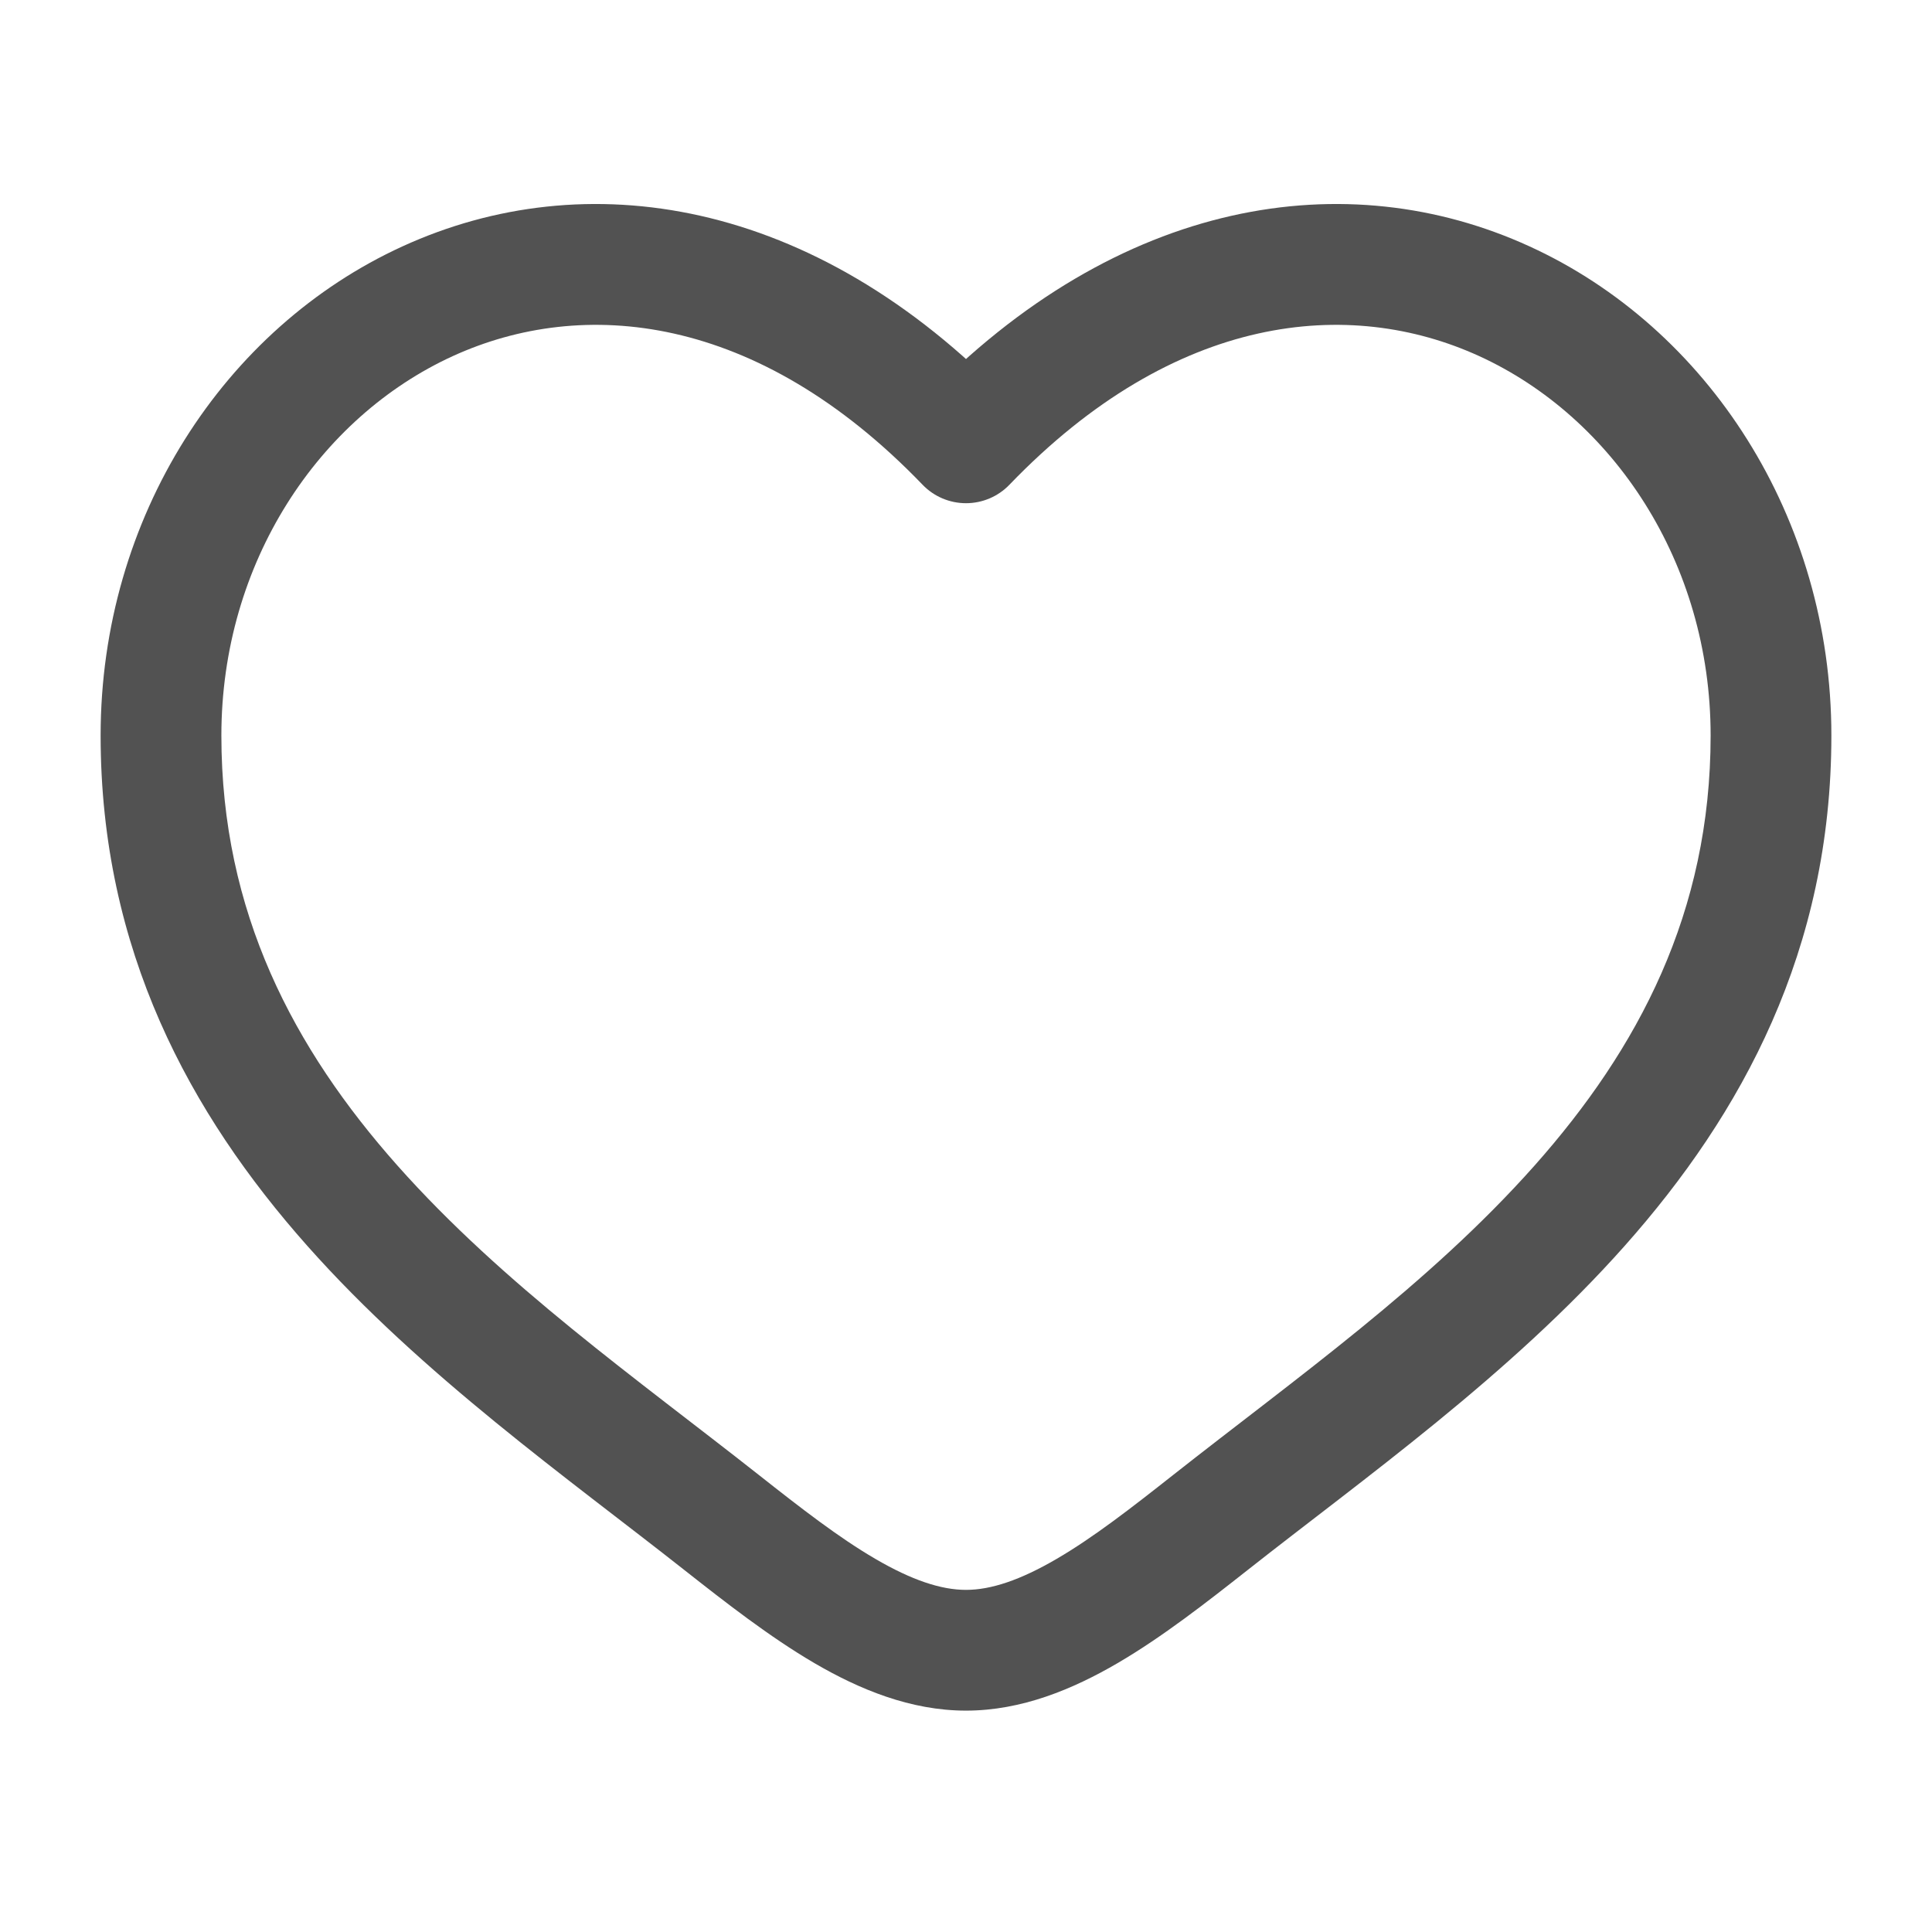
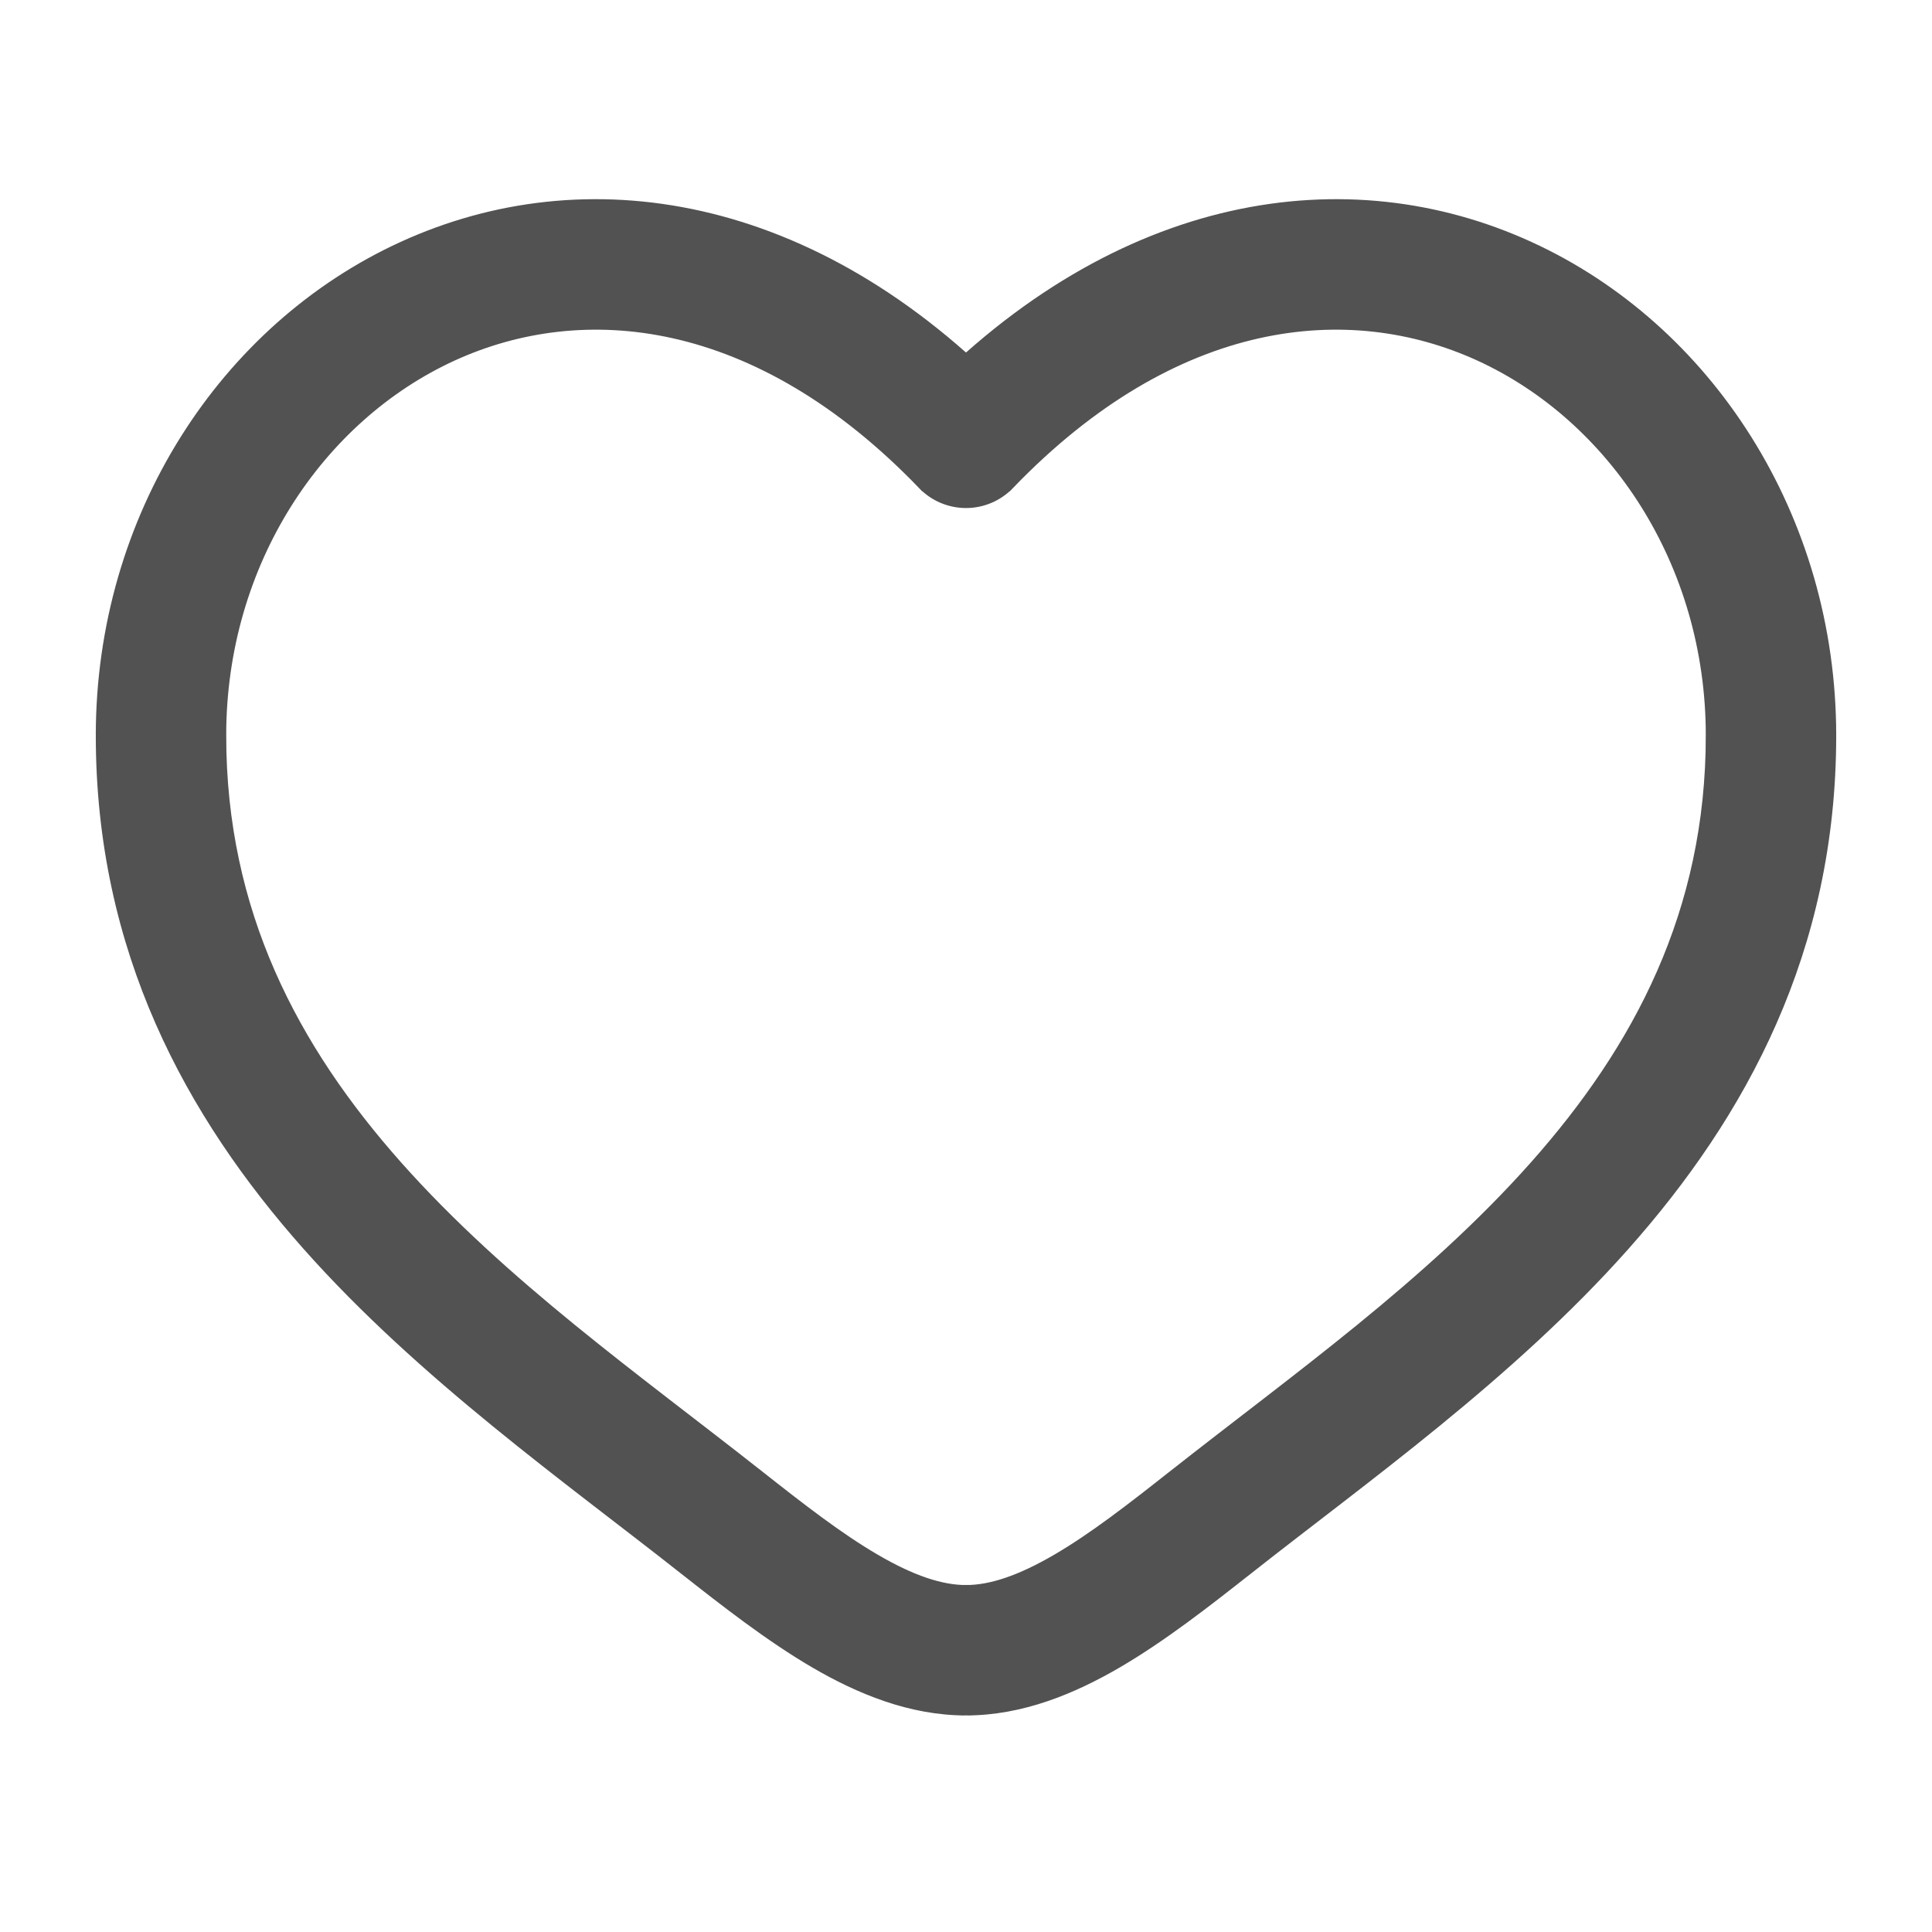
- <svg xmlns="http://www.w3.org/2000/svg" width="800px" height="800px" viewBox="0 0 24 24" fill="none">
+ <svg xmlns="http://www.w3.org/2000/svg" width="800px" height="800px" viewBox="0 0 24 24" fill="none" stroke="#525252" stroke-width="0.12">
  <g id="SVGRepo_bgCarrier" stroke-width="0" />
  <g id="SVGRepo_tracerCarrier" stroke-linecap="round" stroke-linejoin="round" />
  <g id="SVGRepo_iconCarrier">
    <path d="M8.962 18.911L9.426 18.322L8.962 18.911ZM12 5.501L11.46 6.021C11.601 6.168 11.796 6.251 12 6.251C12.204 6.251 12.399 6.168 12.54 6.021L12 5.501ZM15.038 18.911L15.503 19.5L15.038 18.911ZM9.426 18.322C7.91 17.127 6.253 15.96 4.938 14.48C3.649 13.028 2.75 11.335 2.75 9.137H1.25C1.25 11.803 2.361 13.836 3.817 15.476C5.247 17.087 7.071 18.375 8.497 19.5L9.426 18.322ZM2.75 9.137C2.75 6.986 3.965 5.183 5.624 4.424C7.236 3.687 9.402 3.883 11.46 6.021L12.54 4.981C10.098 2.444 7.264 2.025 5.001 3.06C2.785 4.073 1.25 6.425 1.25 9.137H2.75ZM8.497 19.5C9.01 19.904 9.56 20.334 10.117 20.66C10.674 20.985 11.31 21.25 12 21.25V19.75C11.69 19.75 11.326 19.629 10.874 19.365C10.421 19.101 9.952 18.737 9.426 18.322L8.497 19.5ZM15.503 19.5C16.929 18.375 18.753 17.087 20.183 15.476C21.64 13.836 22.75 11.803 22.75 9.137H21.25C21.25 11.335 20.351 13.028 19.062 14.48C17.747 15.96 16.09 17.127 14.574 18.322L15.503 19.5ZM22.75 9.137C22.75 6.425 21.215 4.073 18.999 3.06C16.736 2.025 13.902 2.444 11.46 4.981L12.54 6.021C14.598 3.883 16.764 3.687 18.376 4.424C20.035 5.183 21.25 6.986 21.25 9.137H22.75ZM14.574 18.322C14.048 18.737 13.579 19.101 13.126 19.365C12.674 19.629 12.31 19.75 12 19.75V21.25C12.69 21.25 13.326 20.985 13.883 20.66C14.441 20.334 14.99 19.904 15.503 19.5L14.574 18.322Z" fill="#525252" />
  </g>
</svg>
